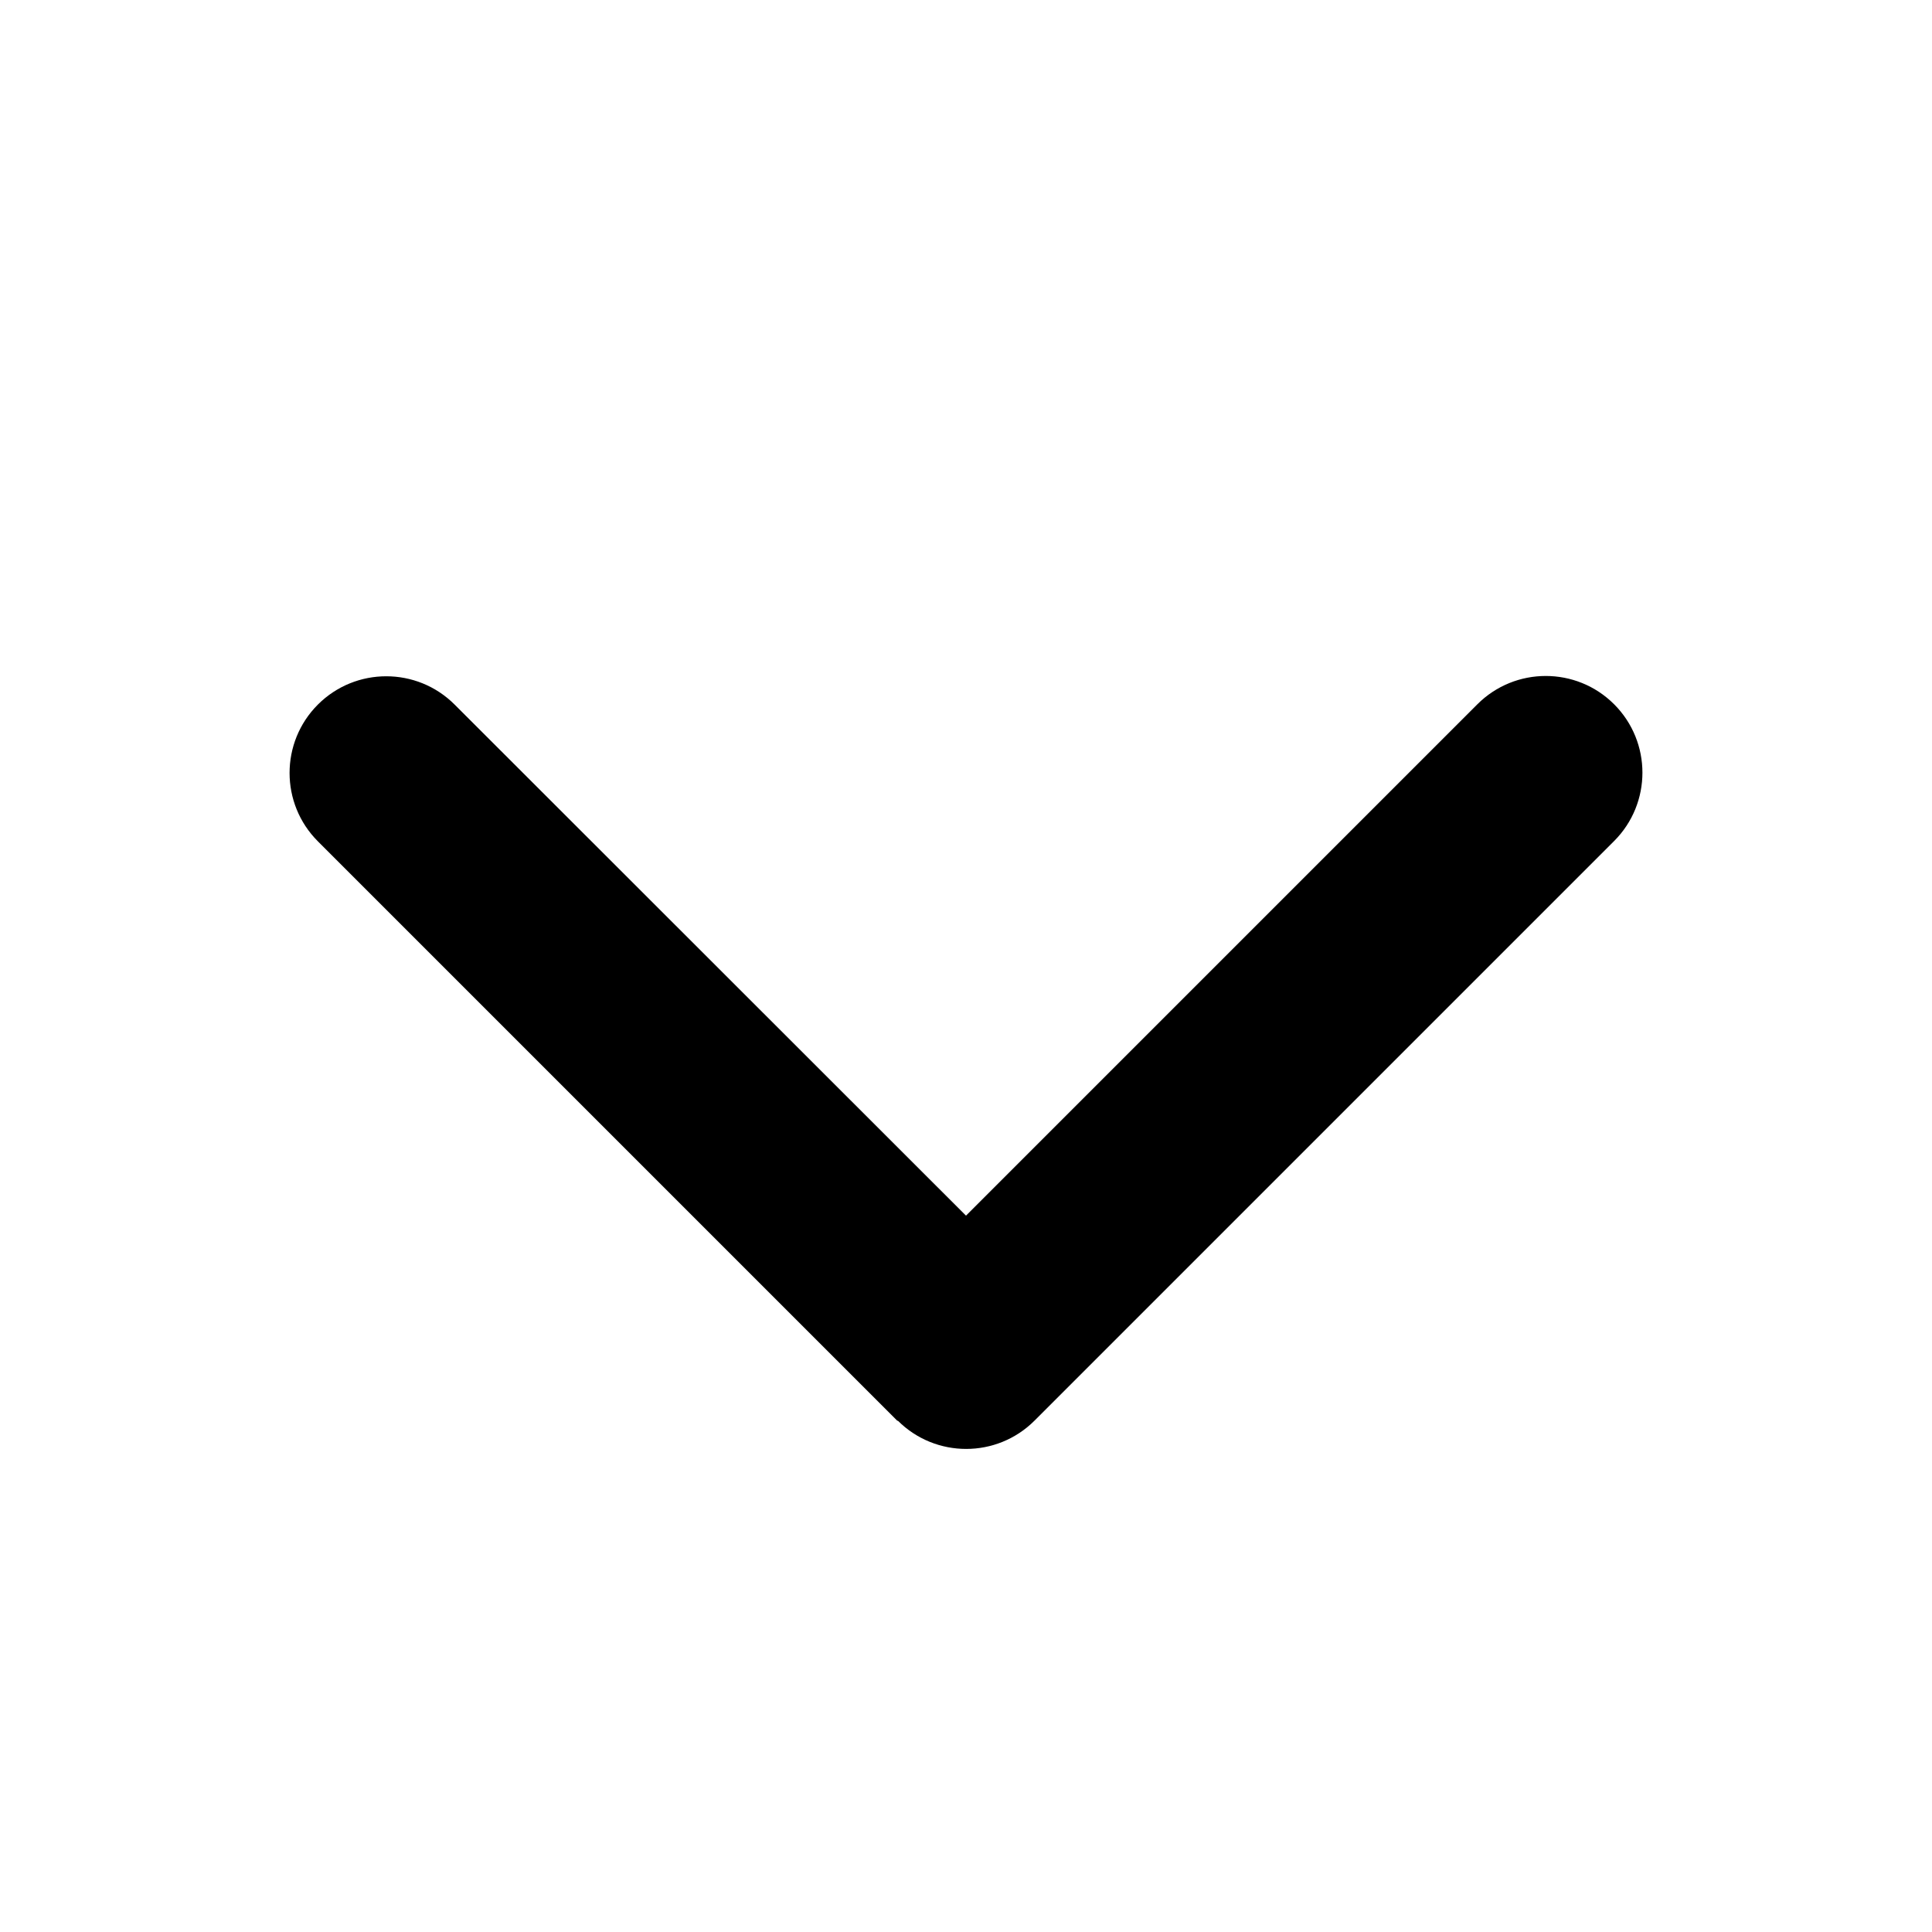
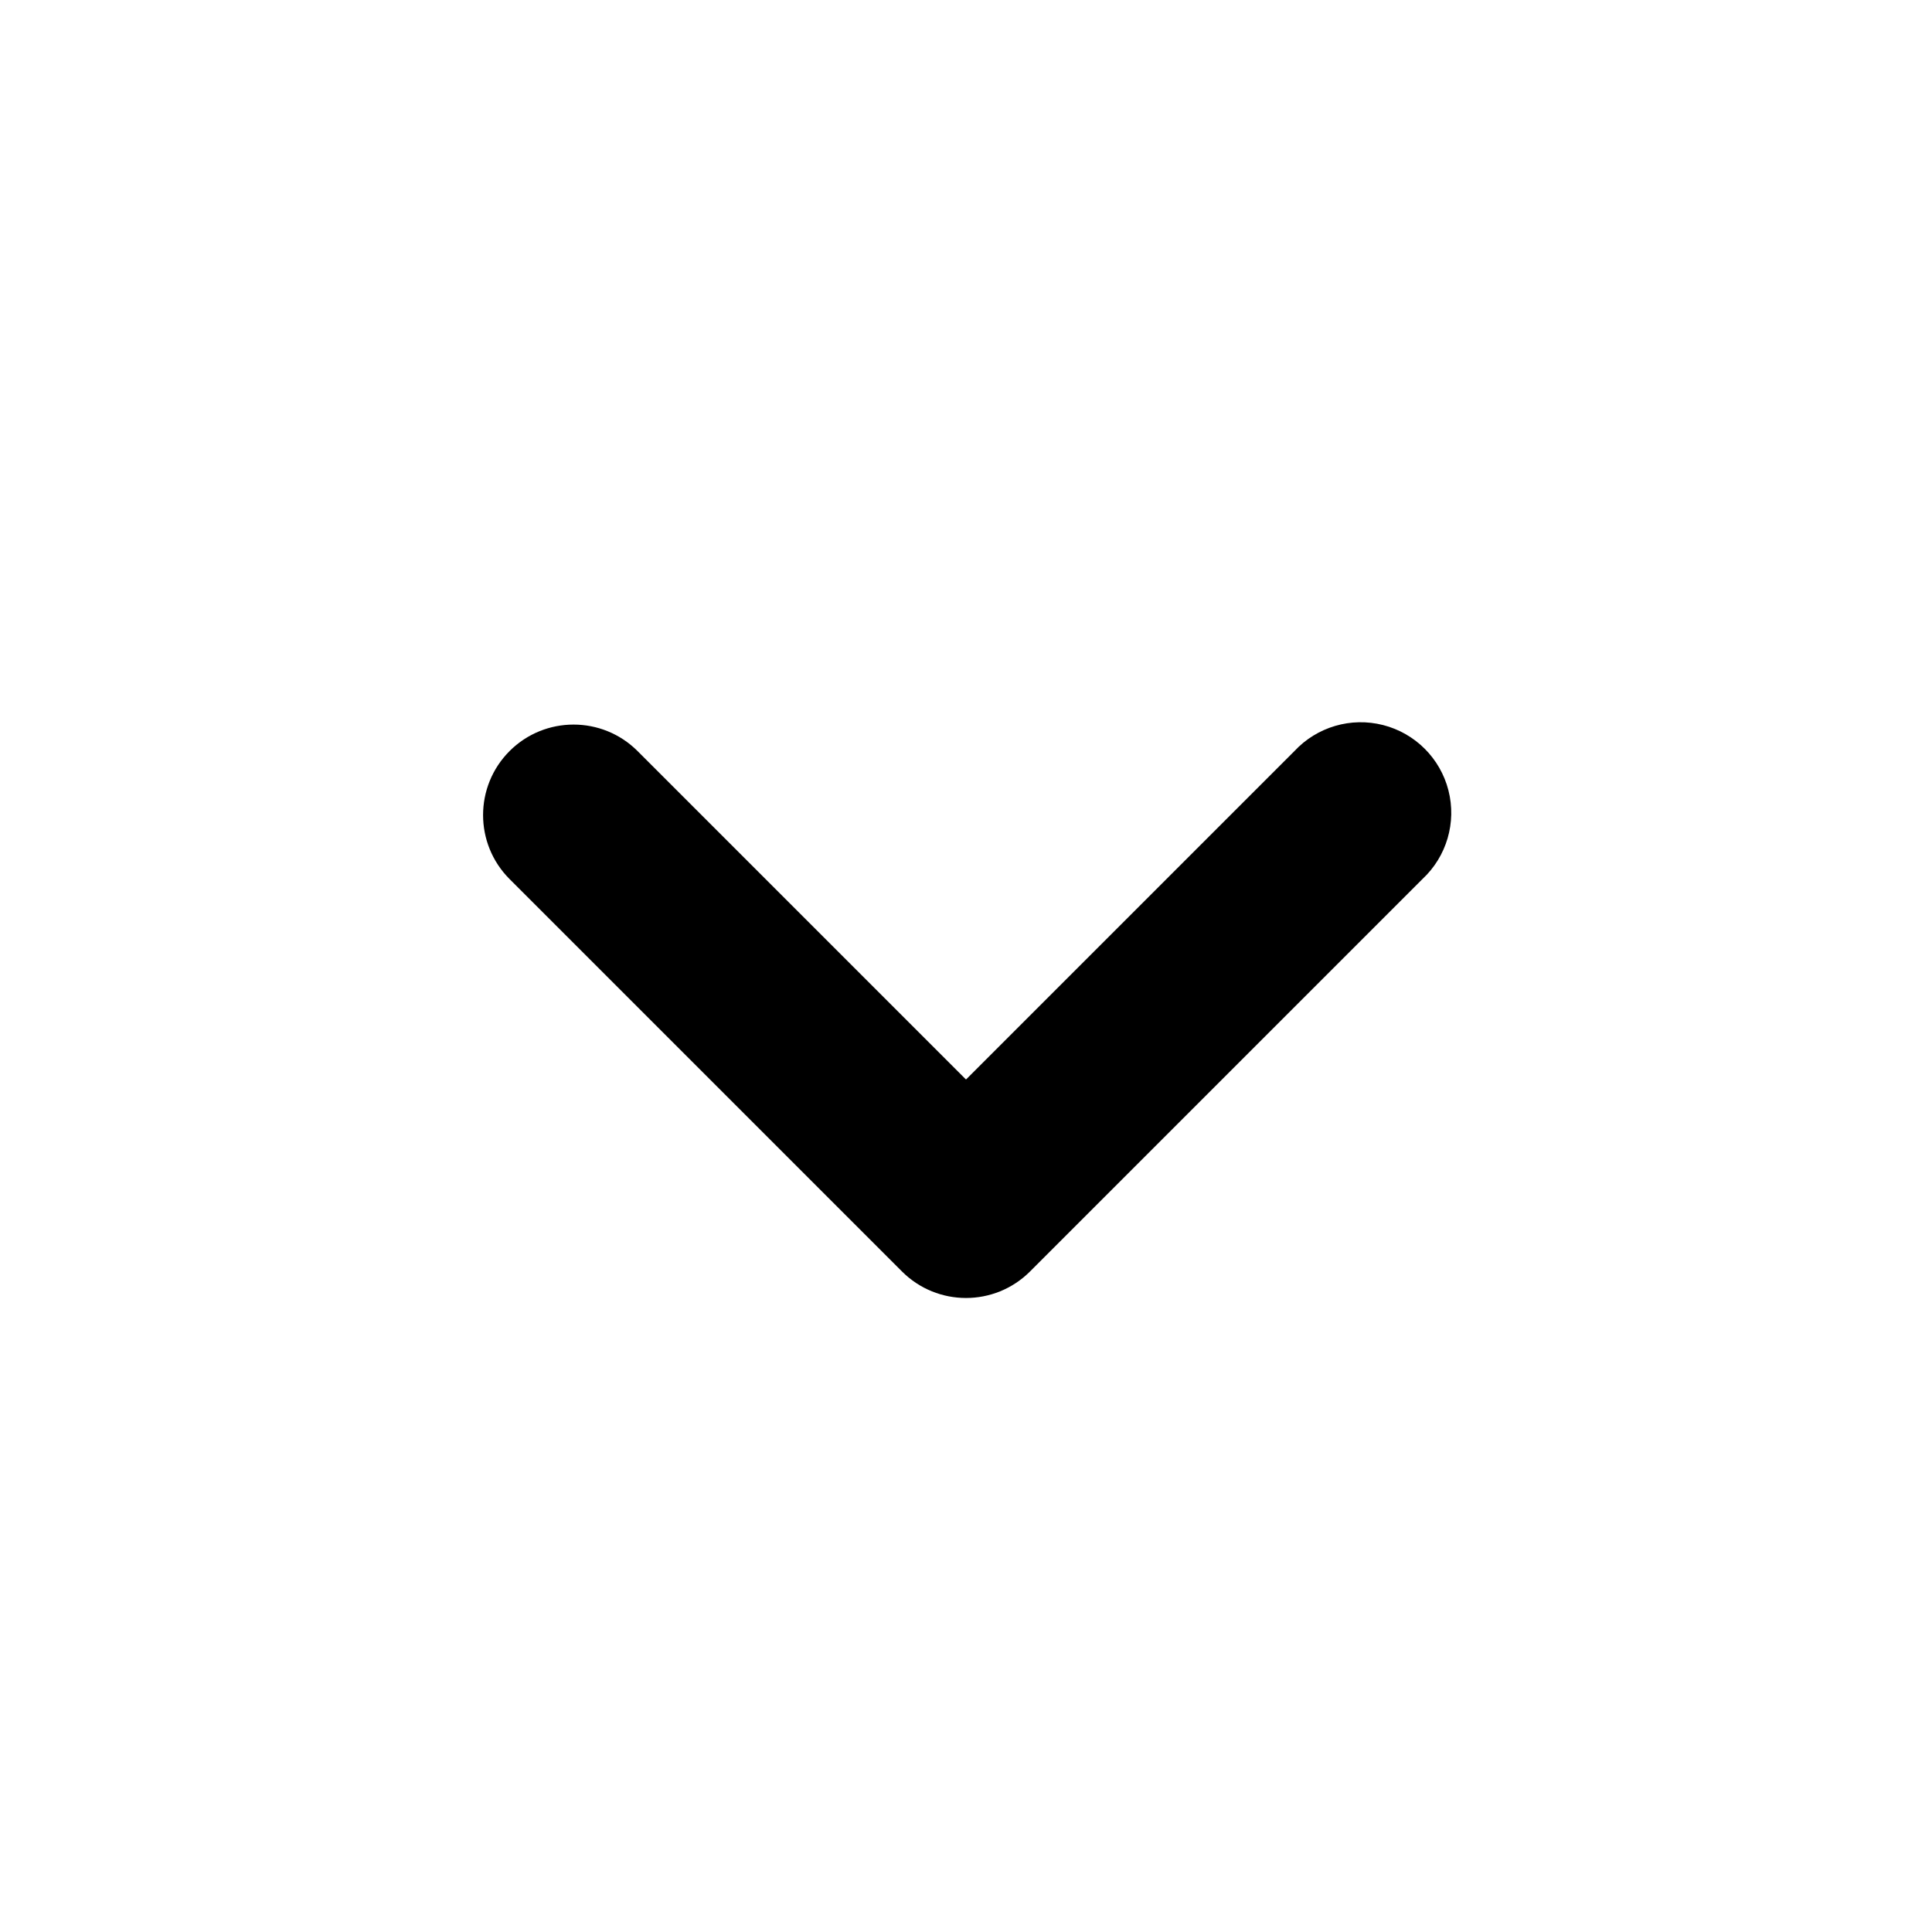
- <svg xmlns="http://www.w3.org/2000/svg" viewBox="0 0 640 640">
-   <path d="M297.4 470.6C309.9 483.1 330.2 483.1 342.7 470.6L534.7 278.6C547.2 266.1 547.2 245.8 534.7 233.3C522.2 220.8 501.9 220.8 489.4 233.3L320 402.7L150.6 233.4C138.1 220.9 117.8 220.9 105.3 233.4C92.8 245.9 92.8 266.2 105.3 278.7L297.3 470.7z" />
+ <svg xmlns="http://www.w3.org/2000/svg" viewBox="0 0 16 16">
+   <path fill-rule="evenodd" d="M4.22 6.22a.75.75 0 0 1 1.06 0L8 8.94l2.72-2.72a.75.75 0 1 1 1.06 1.06l-3.25 3.25a.75.75 0 0 1-1.06 0L4.22 7.28a.75.75 0 0 1 0-1.06Z" clip-rule="evenodd" />
</svg>
